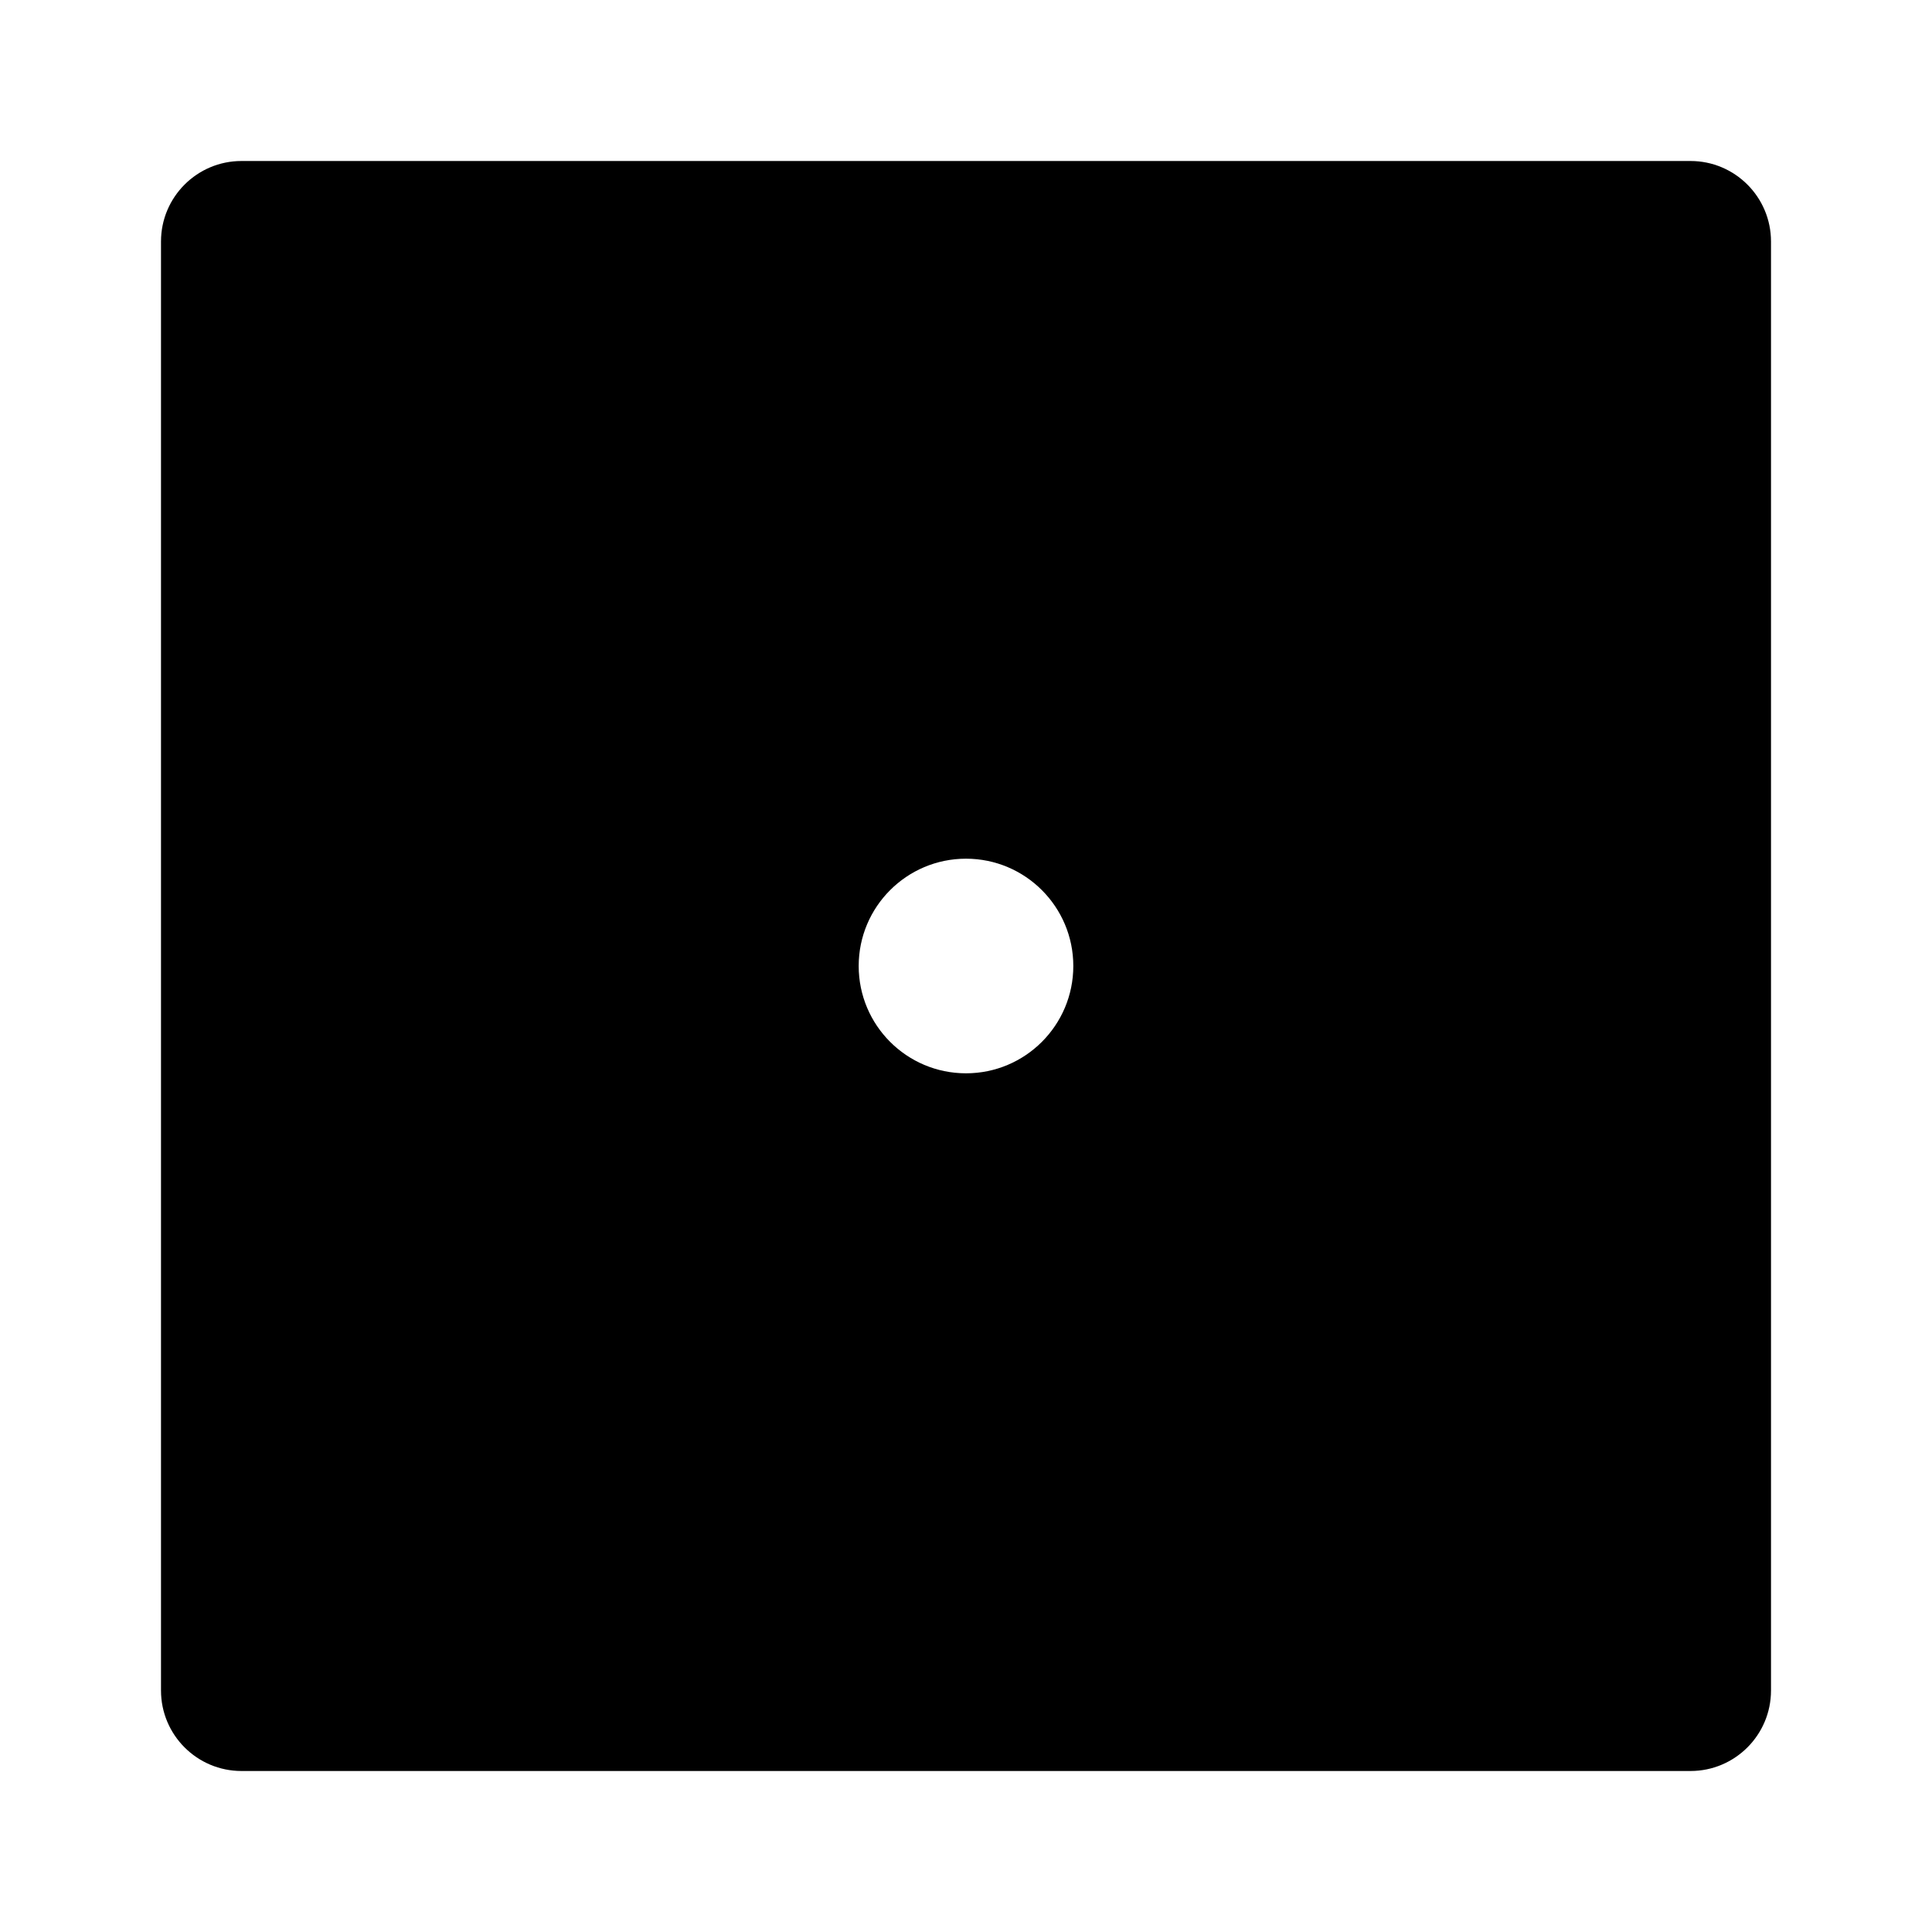
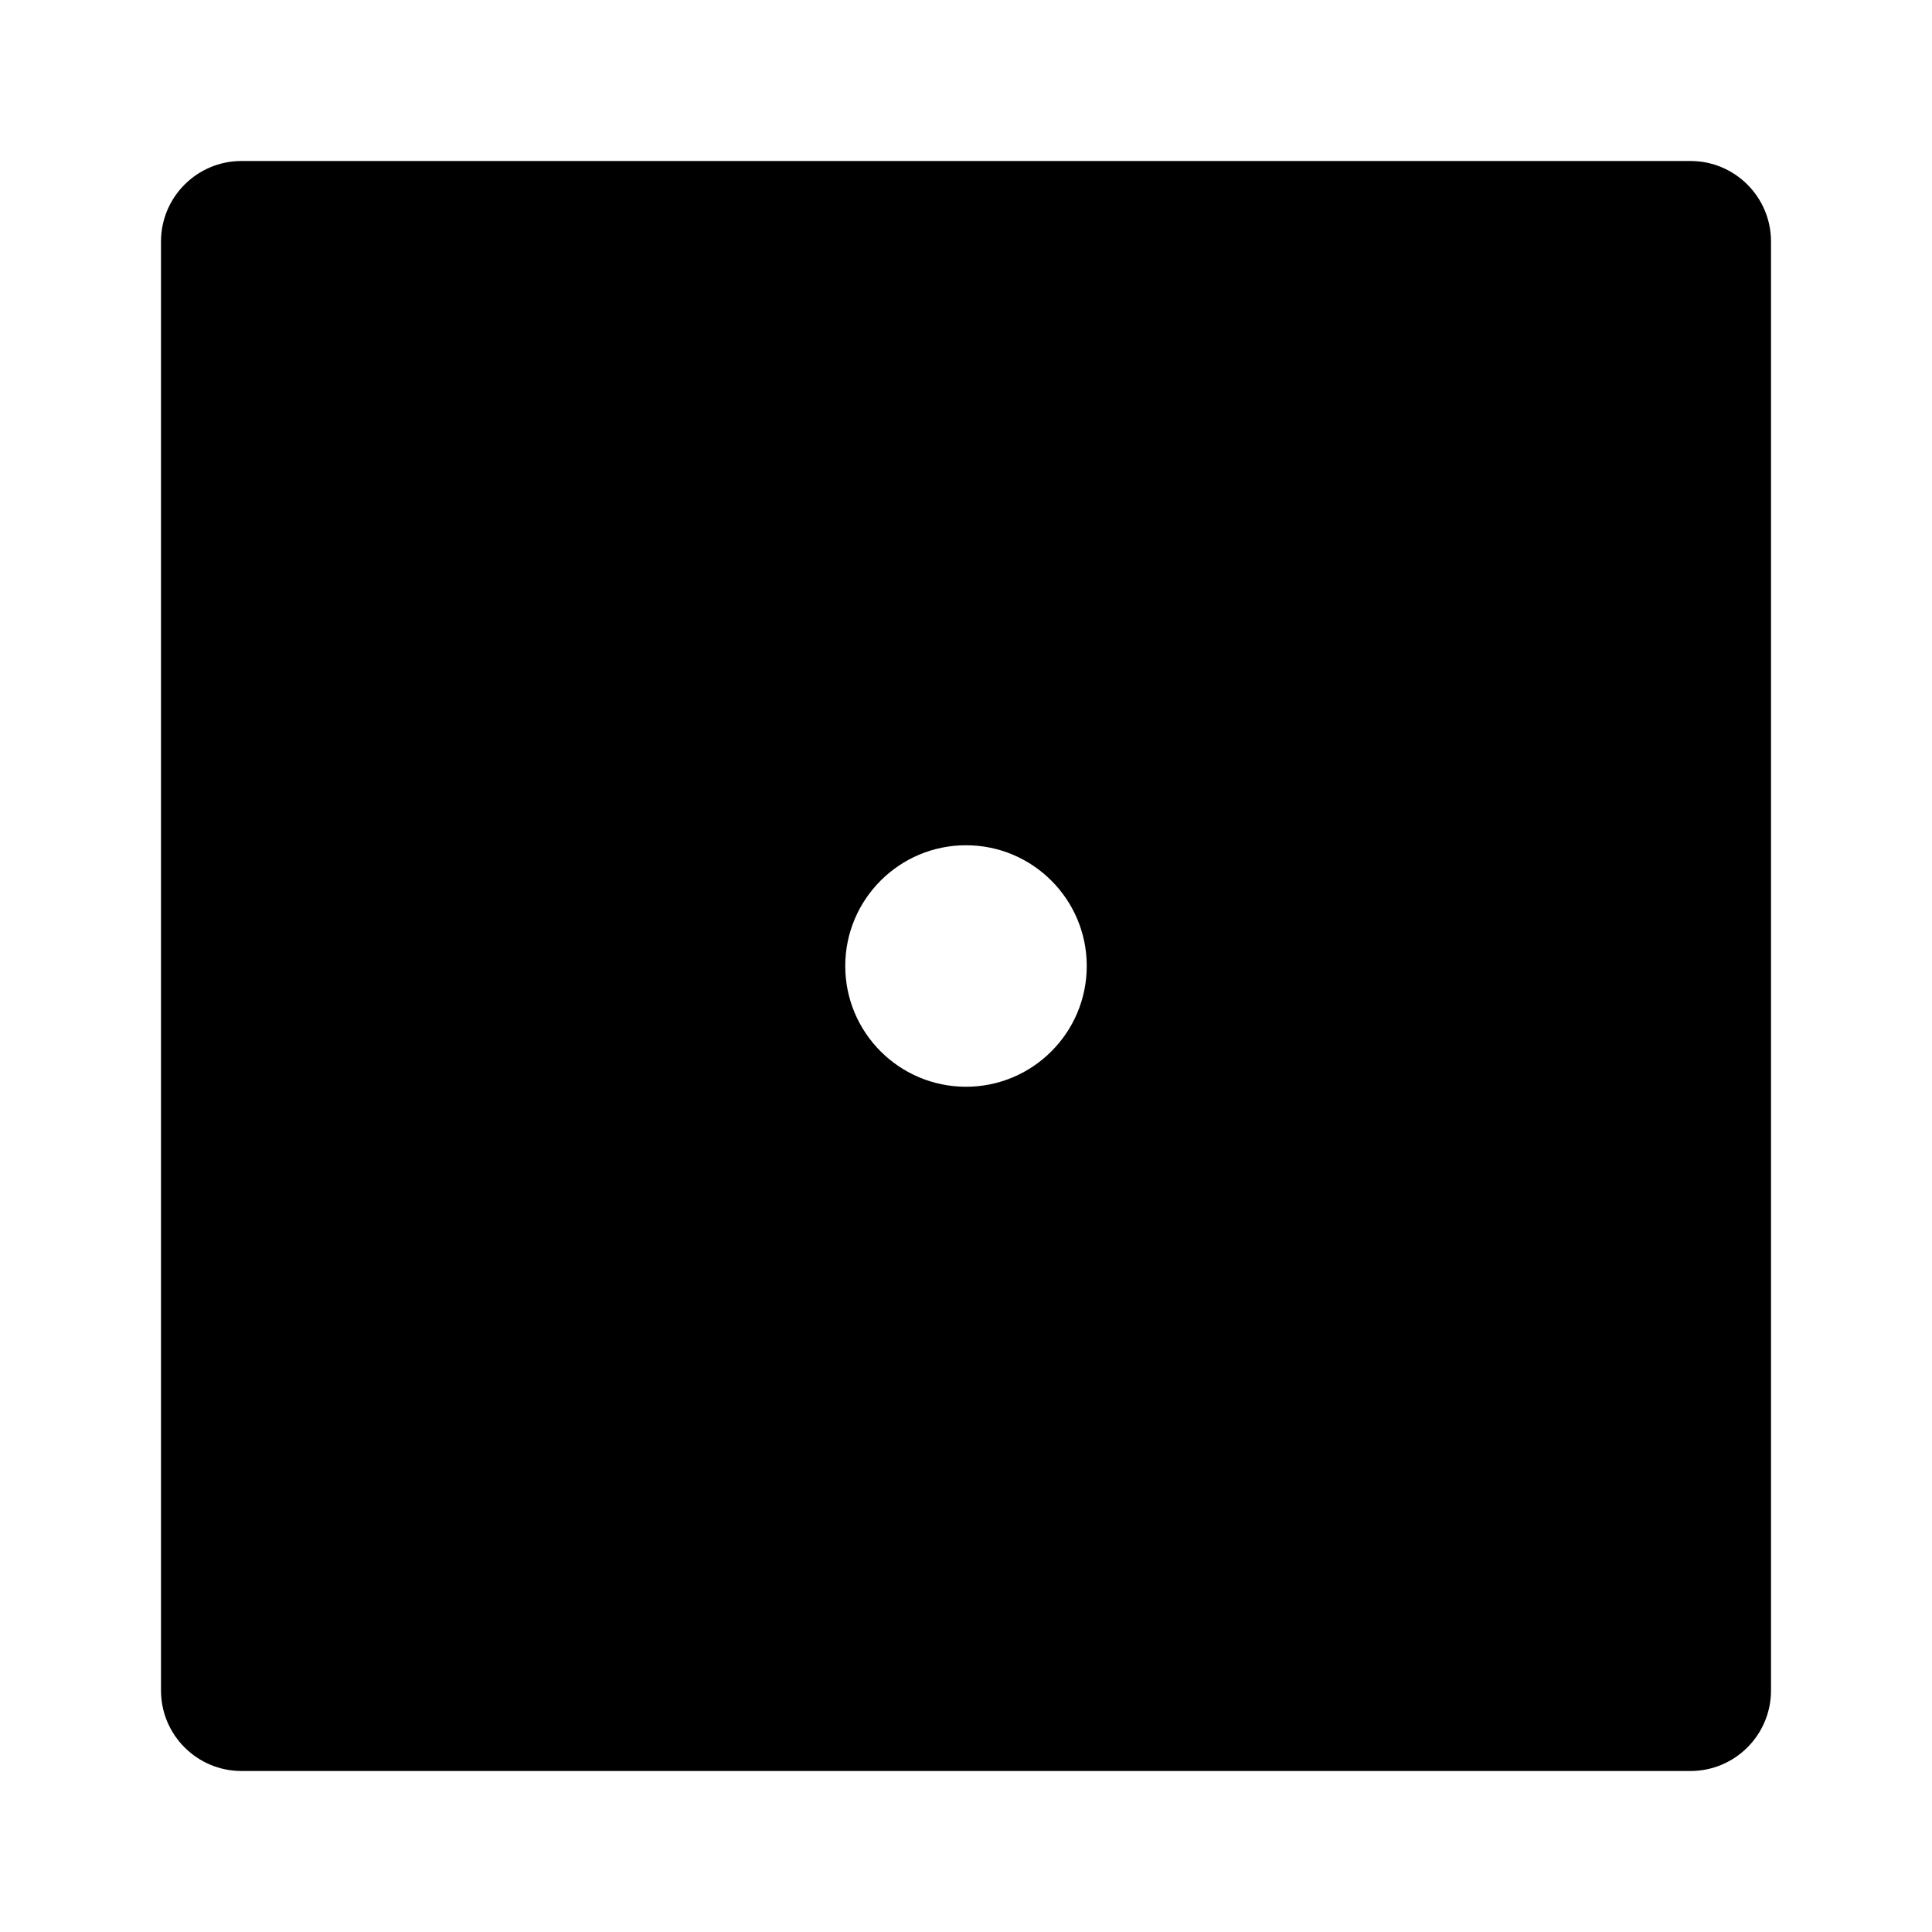
<svg xmlns="http://www.w3.org/2000/svg" width="24" height="24" viewBox="0 0 24 24" fill="none">
-   <path d="M3 2L21 2C21.552 2 22 2.448 22 3L22 21C22 21.552 21.552 22 21 22L3 22C2.448 22 2 21.552 2 21L2 3C2 2.448 2.448 2 3 2ZM12 10.667C12.736 10.667 13.333 11.264 13.333 12C13.333 12.736 12.736 13.333 12 13.333C11.264 13.333 10.667 12.736 10.667 12C10.667 11.264 11.264 10.667 12 10.667Z" fill="black" fill-rule="evenodd" clip-rule="evenodd" />
+   <path d="M3 2L21 2C21.552 2 22 2.448 22 3L22 21C22 21.552 21.552 22 21 22L3 22C2.448 22 2 21.552 2 21L2 3C2 2.448 2.448 2 3 2ZM12 10.5C12.828 10.5 13.5 11.172 13.5 12C13.5 12.828 12.828 13.5 12 13.5C11.172 13.5 10.5 12.828 10.5 12C10.5 11.172 11.172 10.5 12 10.5Z" fill="black" fill-rule="evenodd" clip-rule="evenodd" />
</svg>
